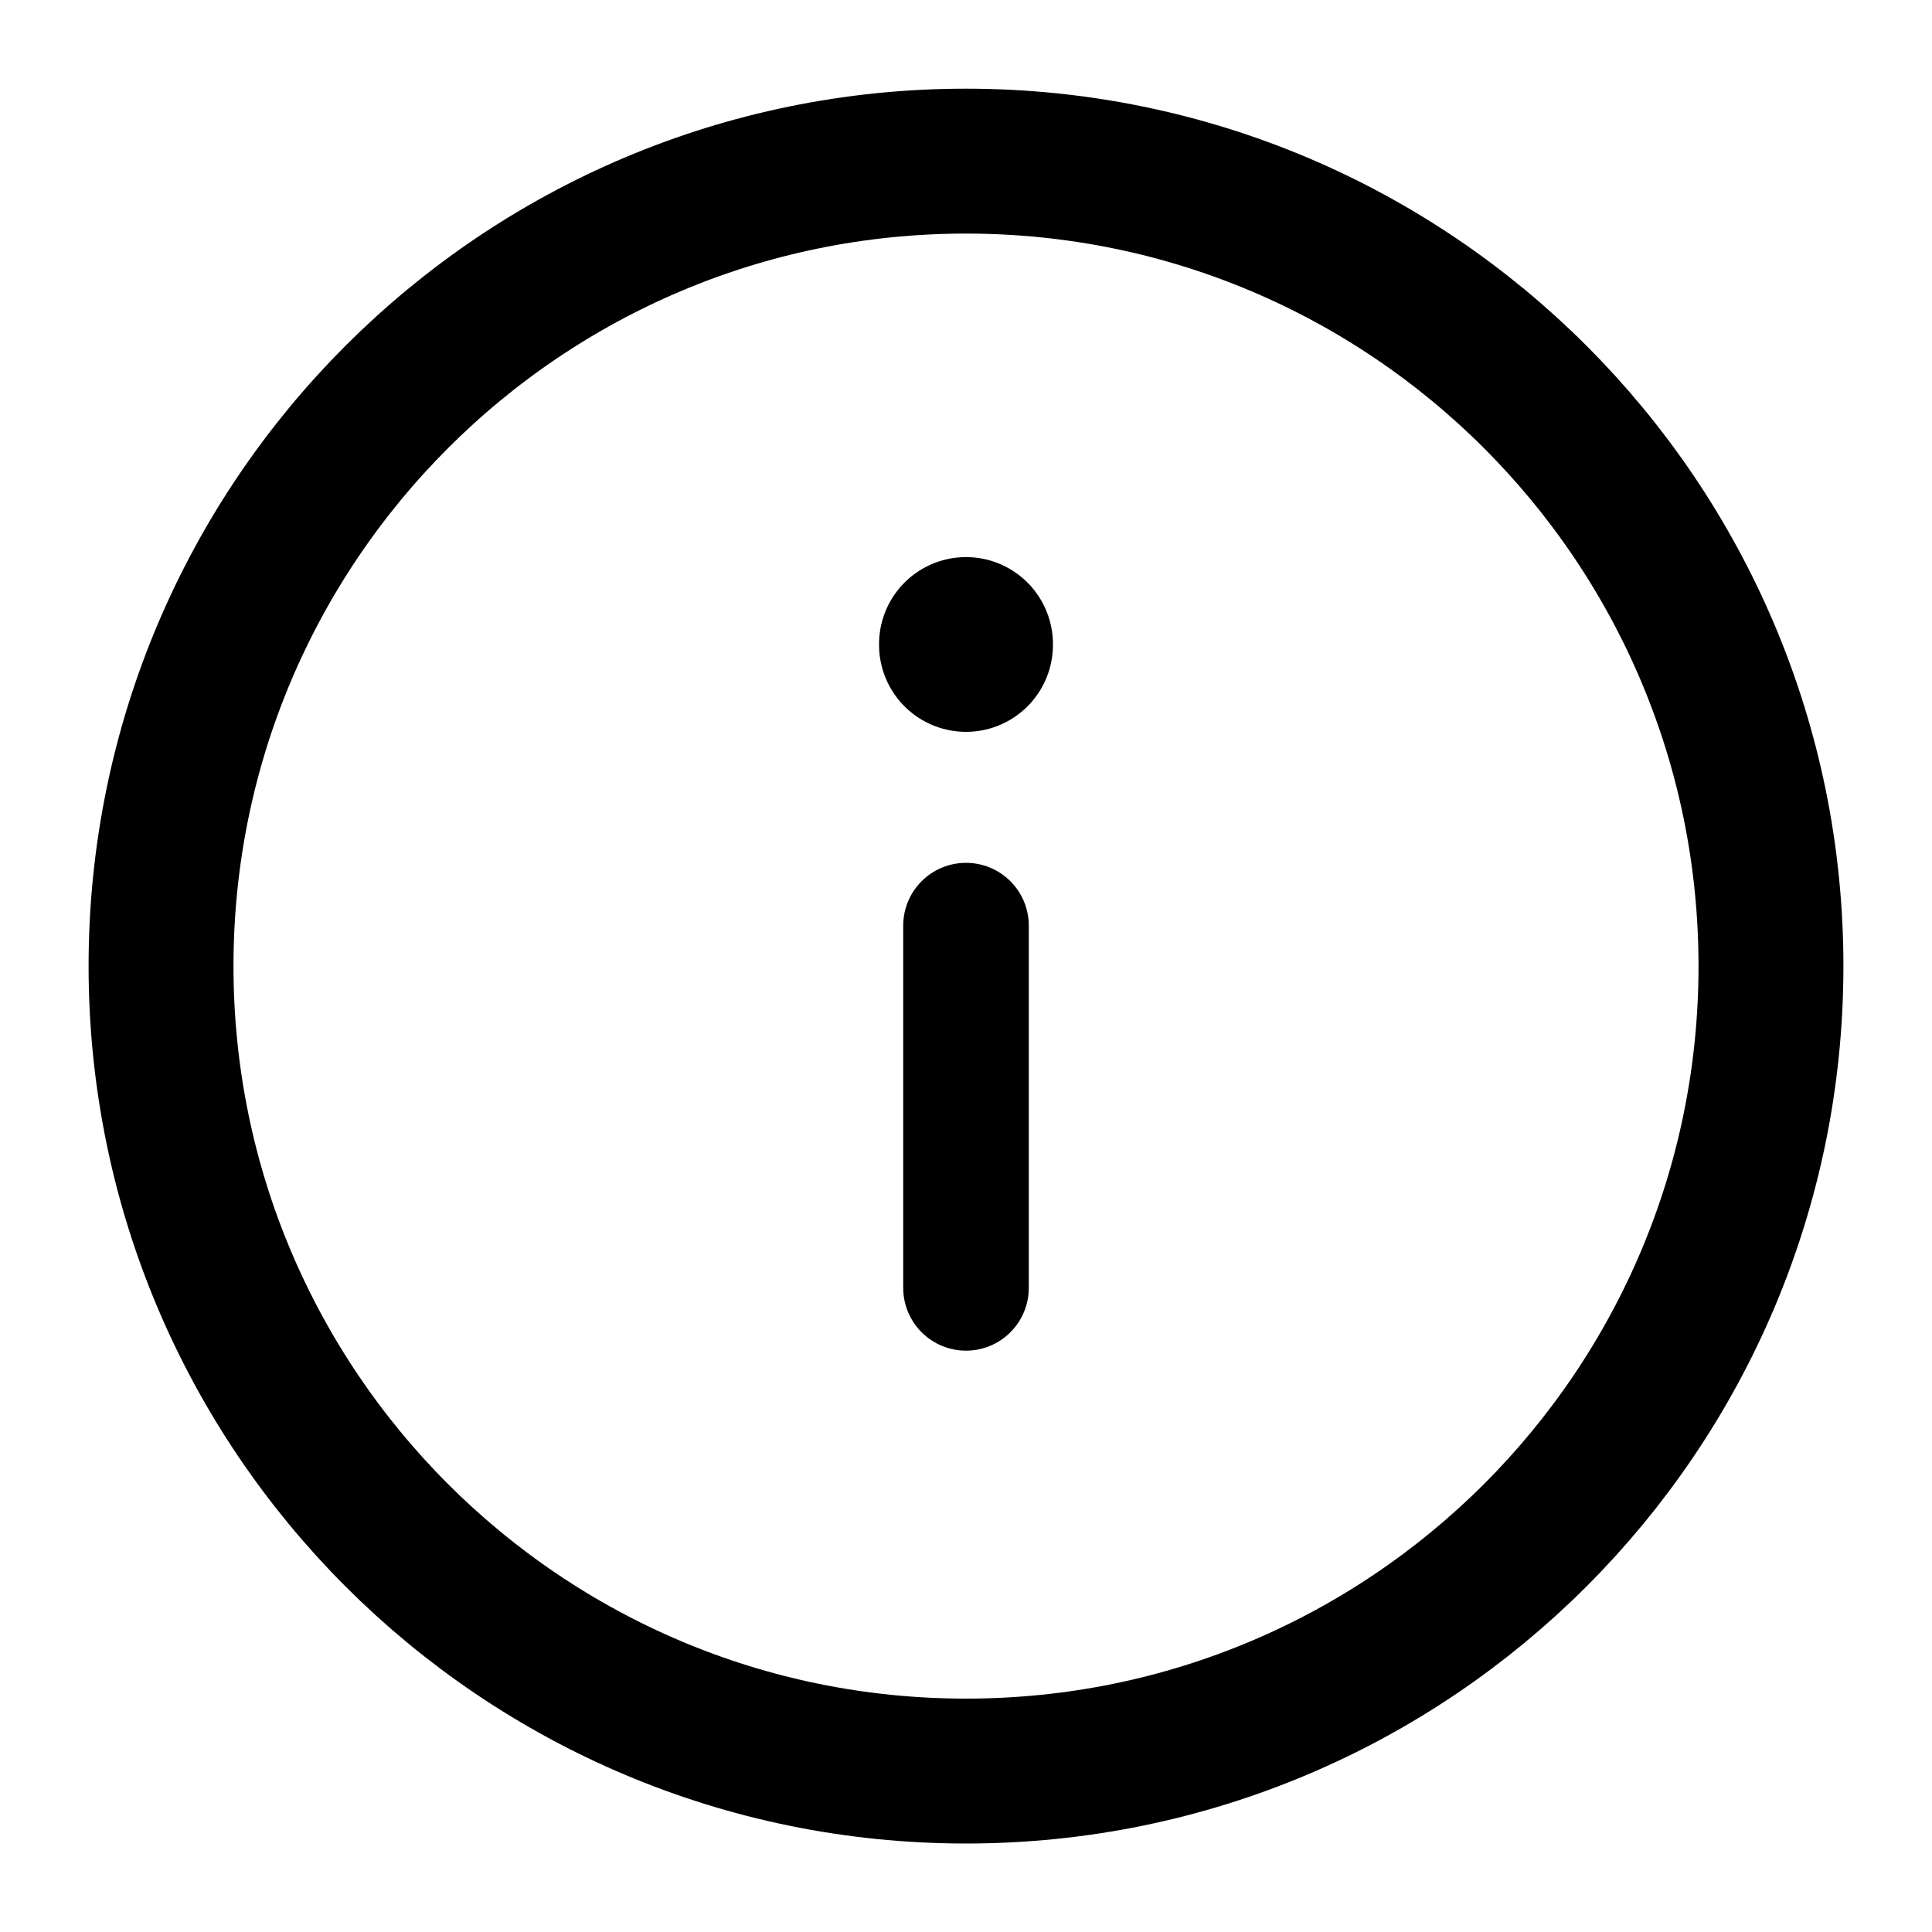
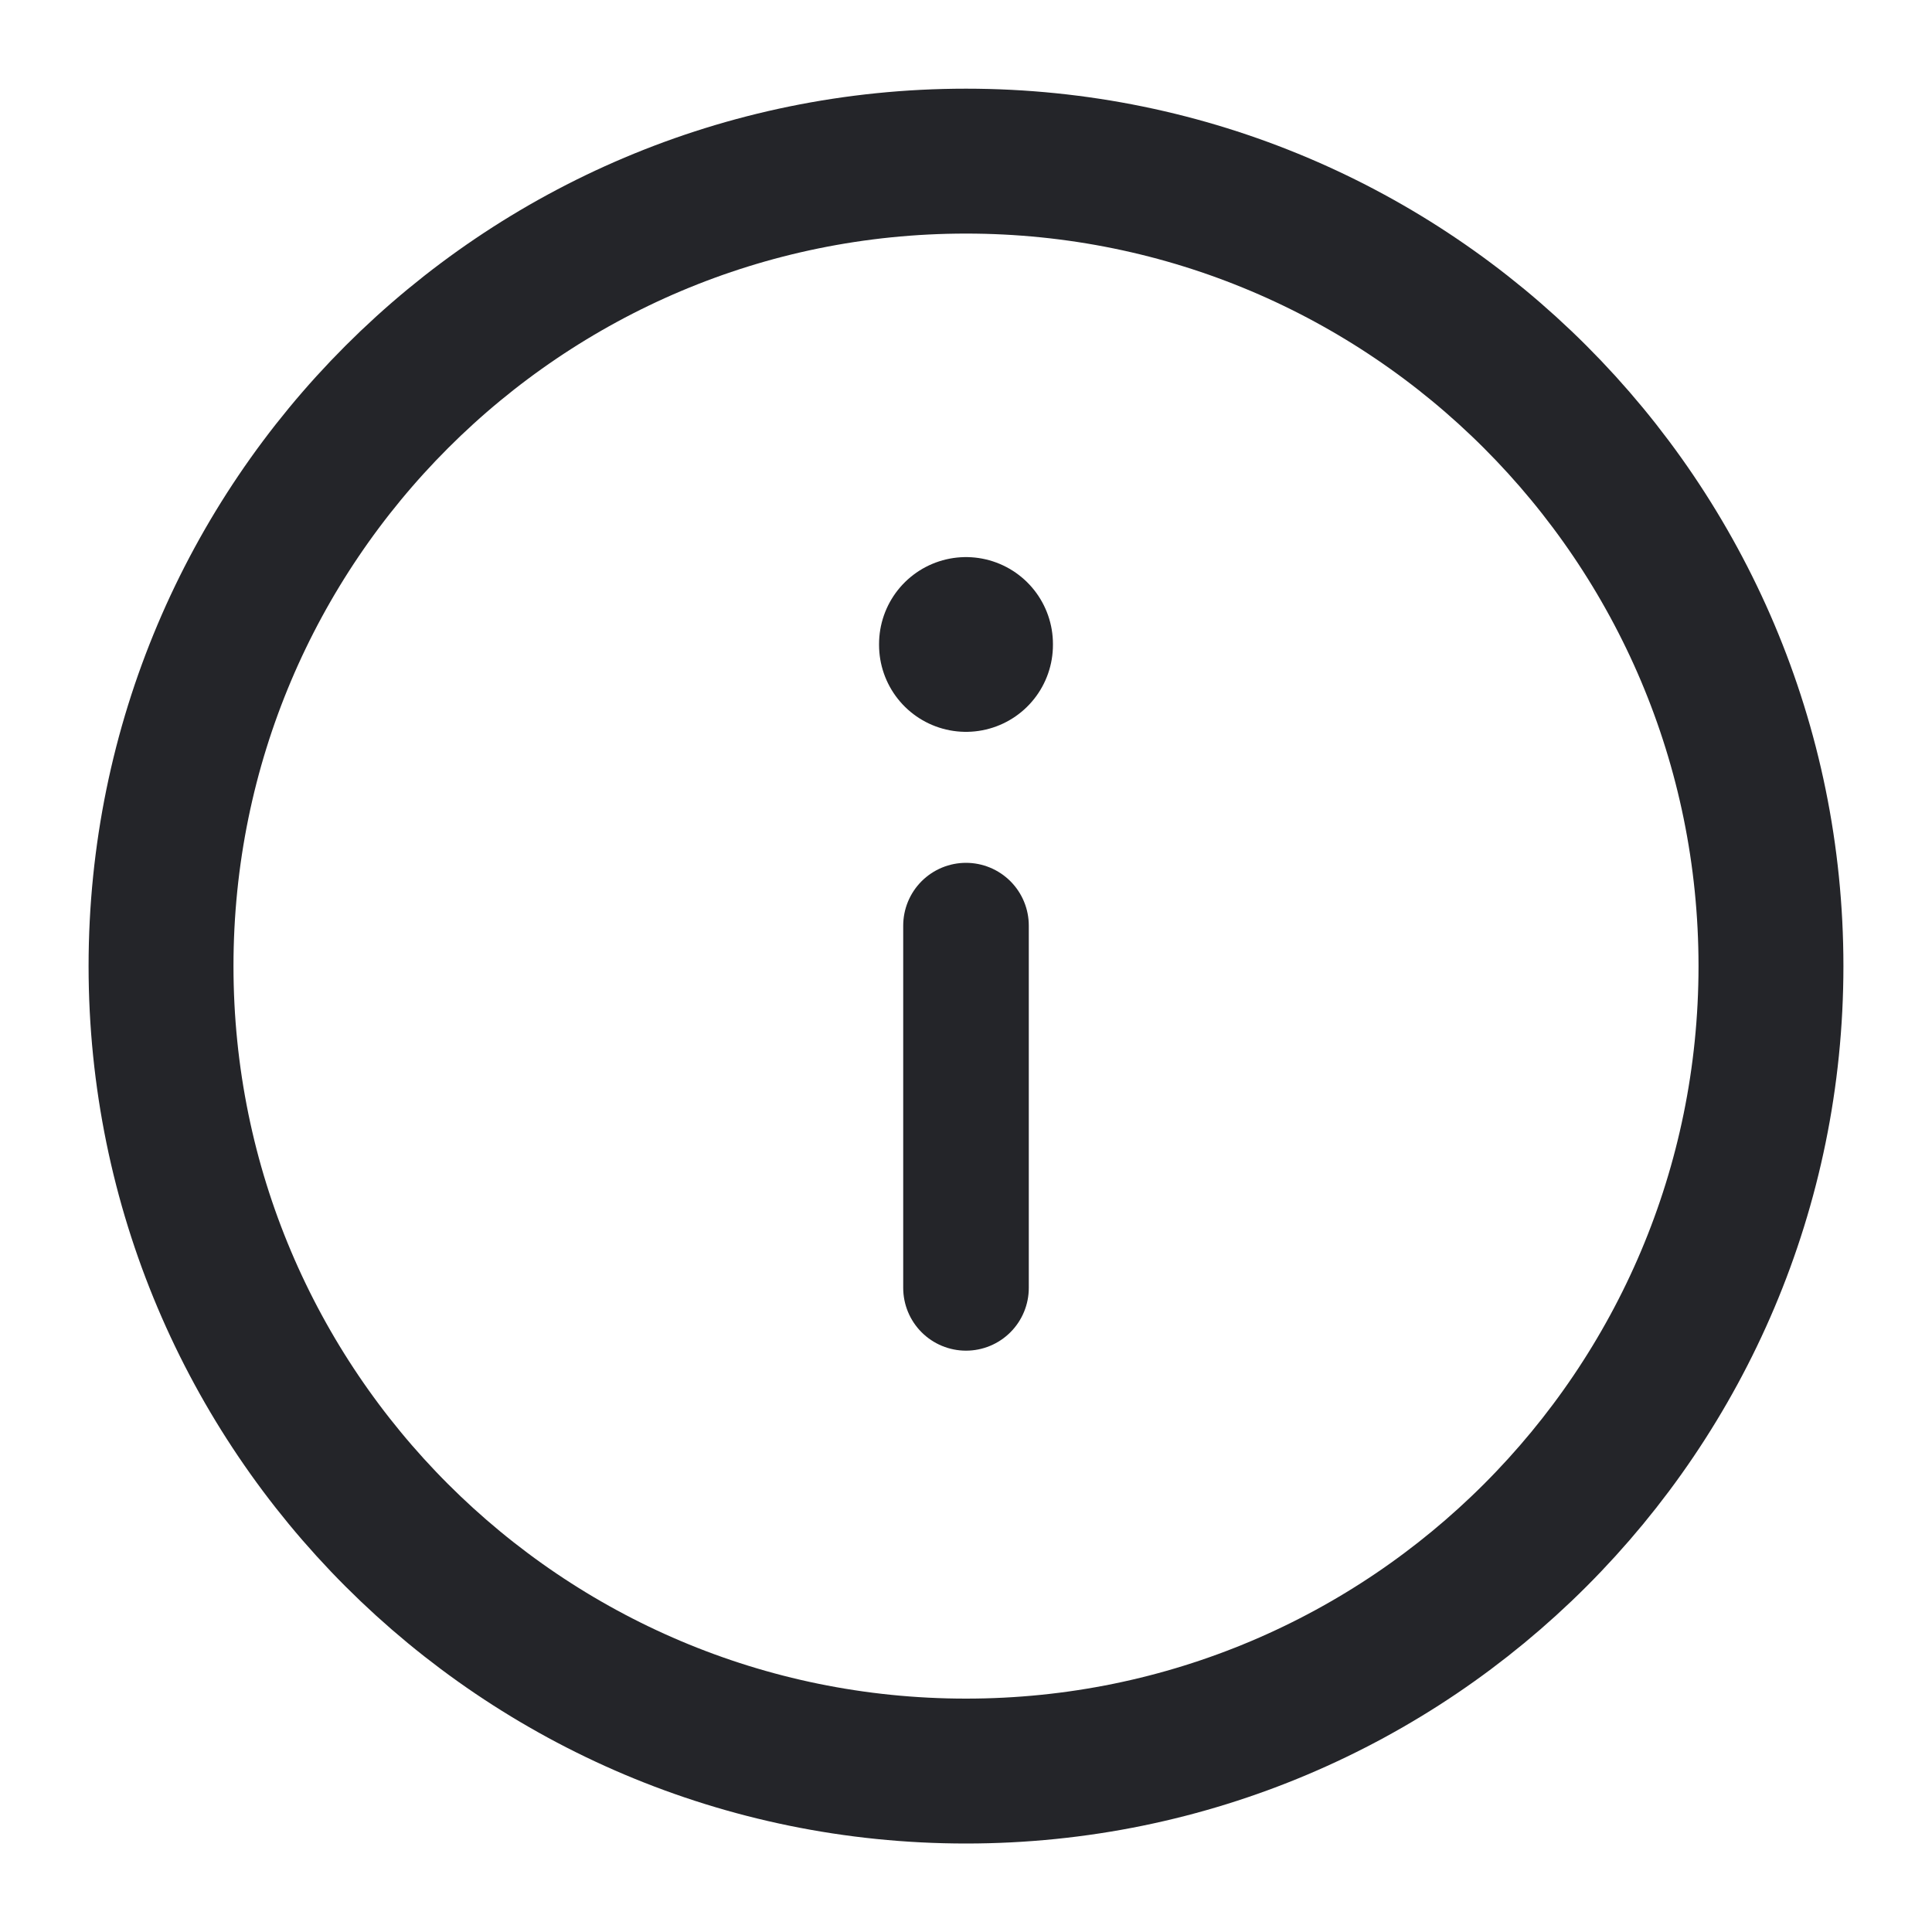
<svg xmlns="http://www.w3.org/2000/svg" width="20" height="20" viewBox="0 0 20 20" fill="none">
-   <circle cx="10" cy="10.001" r="8.333" stroke="currentColor" stroke-width="1.5" stroke-linecap="round" stroke-linejoin="round" />
-   <path d="M10 13.332V9.582" stroke="currentColor" stroke-width="1.3" stroke-linecap="round" stroke-linejoin="round" />
-   <path d="M10 6.676V6.667" stroke="currentColor" stroke-width="1.8" stroke-linecap="round" stroke-linejoin="round" />
+   <circle cx="10" cy="10.001" r="8.333" stroke="#242529" stroke-width="1.5" stroke-linecap="round" stroke-linejoin="round" />
+   <path d="M10 13.332V9.582" stroke="#242529" stroke-width="1.3" stroke-linecap="round" stroke-linejoin="round" />
+   <path d="M10 6.676V6.667" stroke="#242529" stroke-width="1.8" stroke-linecap="round" stroke-linejoin="round" />
</svg>
